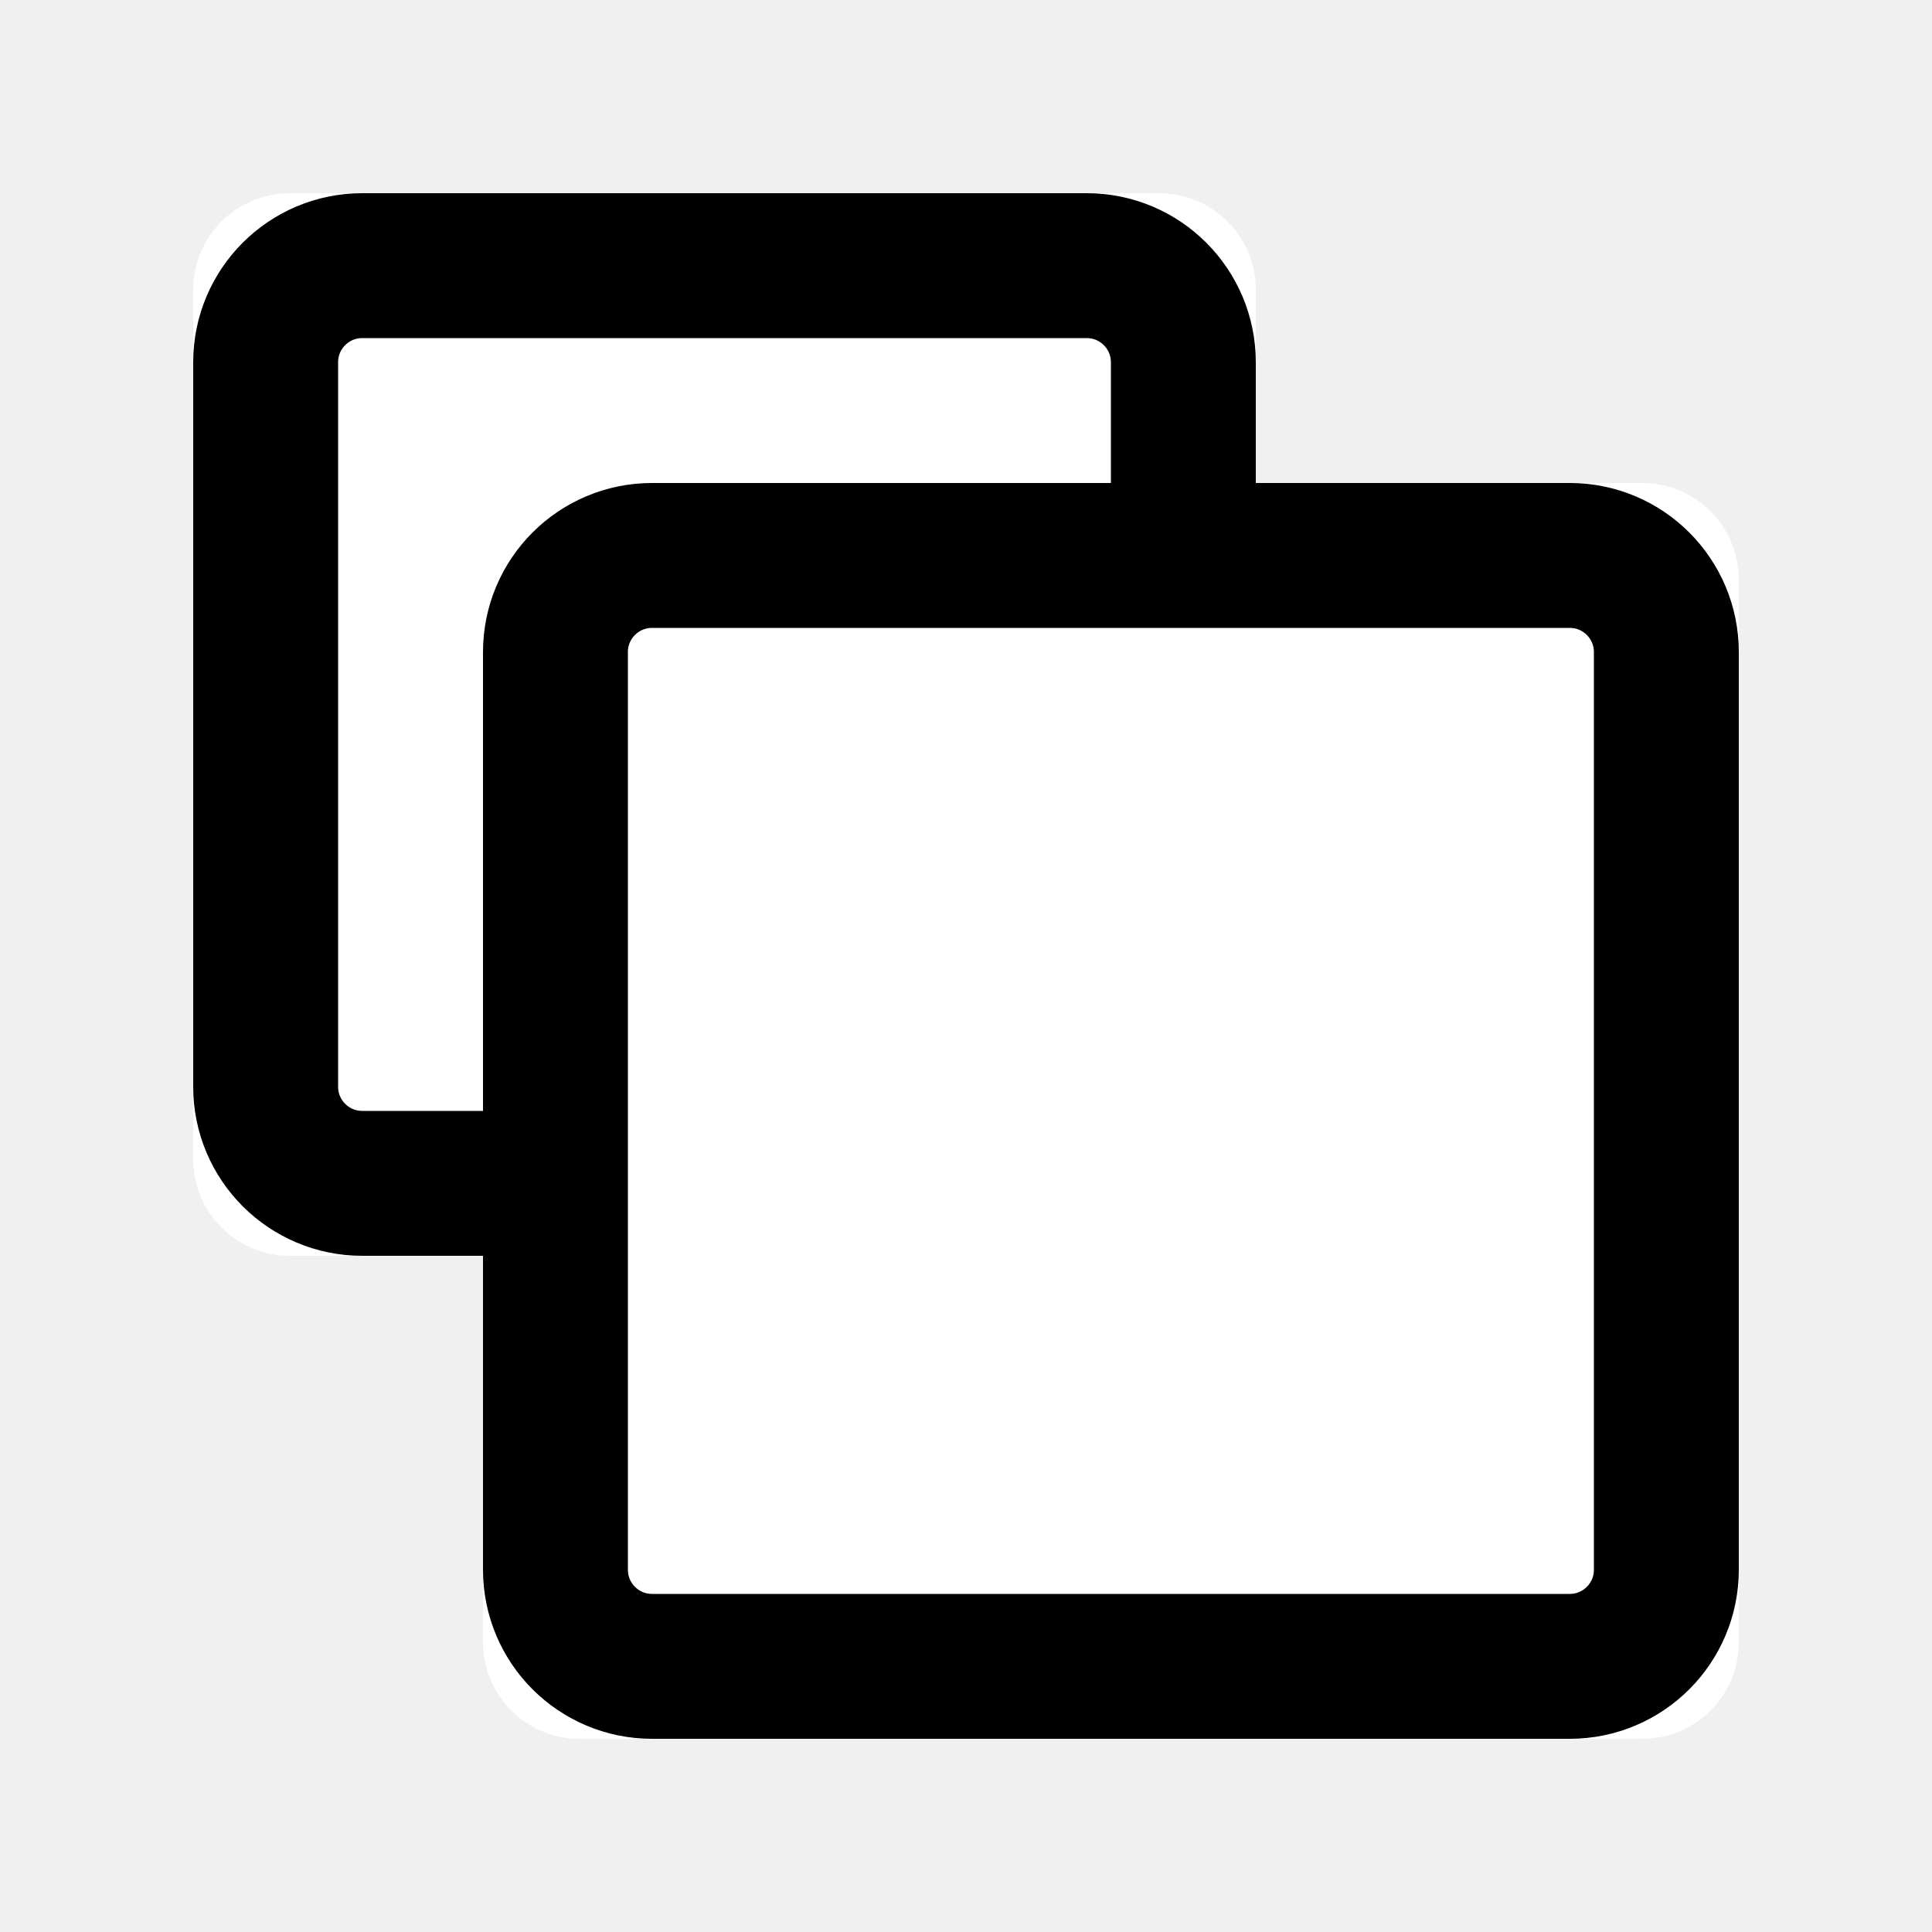
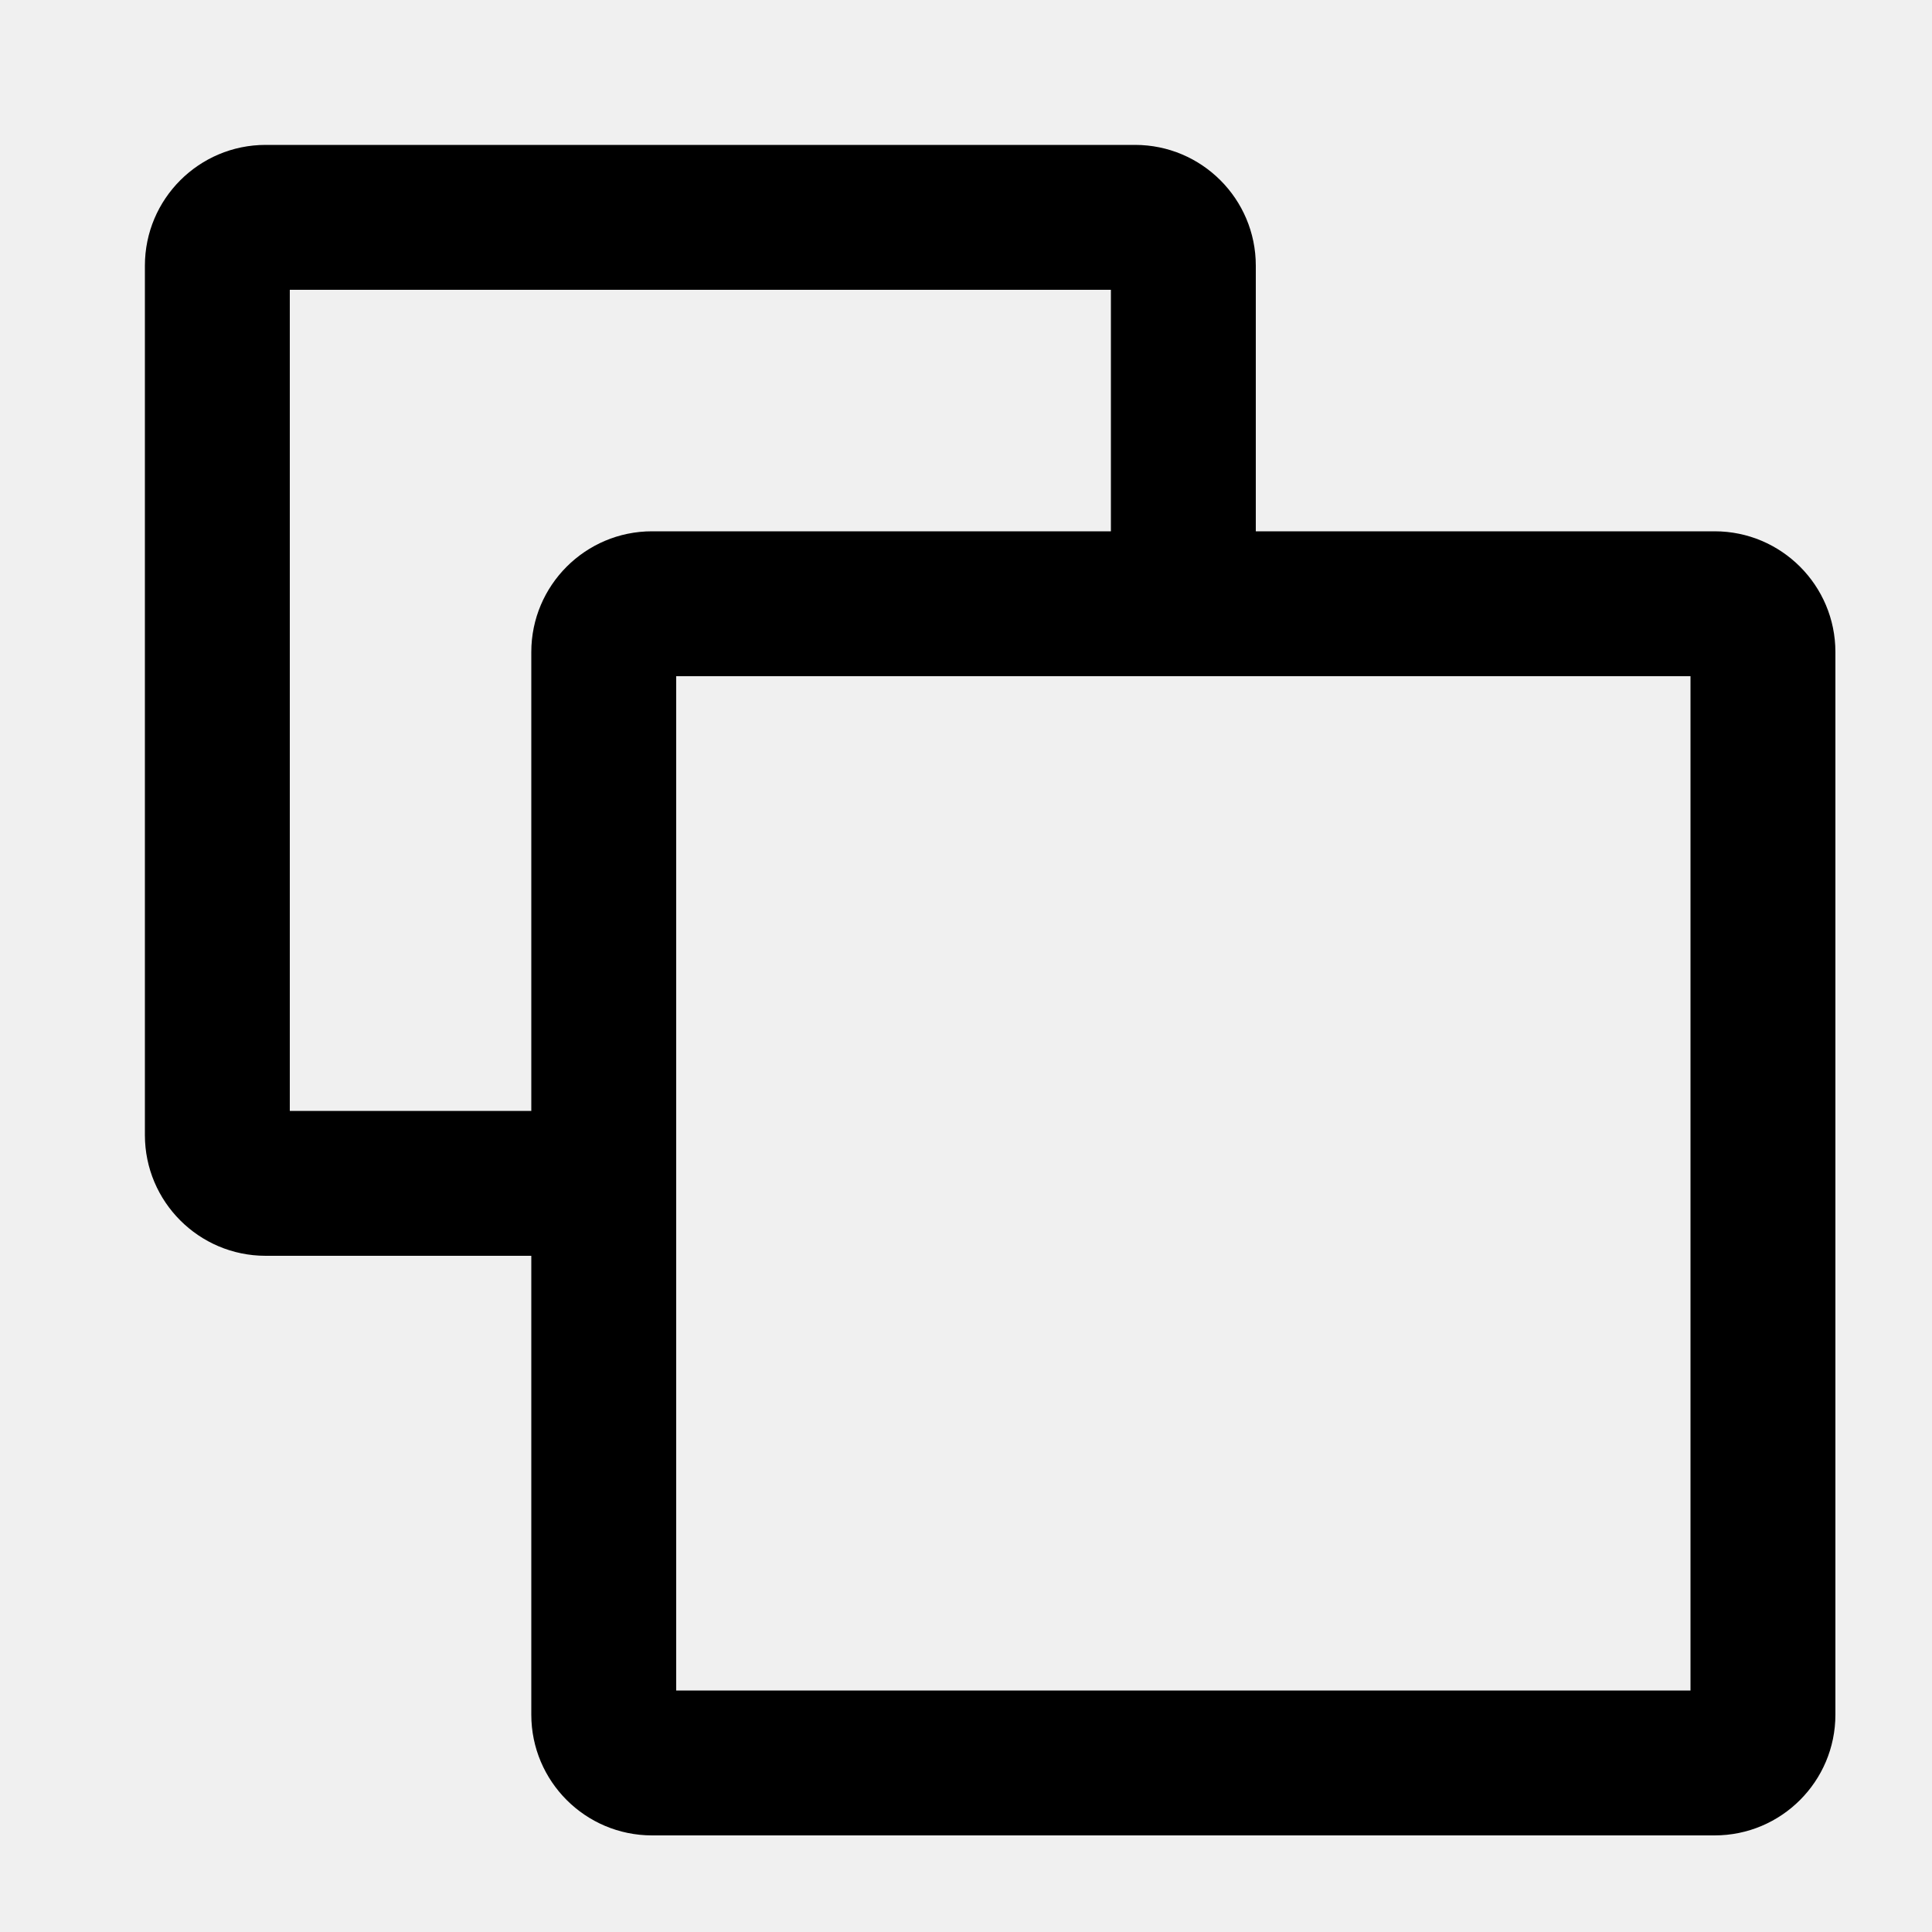
- <svg xmlns="http://www.w3.org/2000/svg" xmlns:xlink="http://www.w3.org/1999/xlink" width="20px" height="20px" viewBox="0 0 20 20" version="1.1">
-   <defs>
-     <rect id="path-1" x="2" y="2" width="11" height="11" rx="1" />
-     <rect id="path-2" x="5" y="5" width="13" height="13" rx="1" />
-   </defs>
+ <svg xmlns="http://www.w3.org/2000/svg" width="20px" height="20px" viewBox="0 0 20 20" version="1.1">
+   <defs />
  <g id="ef4_white" stroke="none" stroke-width="1" fill="none" fill-rule="evenodd">
-     <g id="Rectangle-Copy">
-       <use fill="#FFFFFF" fill-rule="evenodd" xlink:href="#path-1" />
-       <rect stroke="#000000" stroke-width="1.5" x="2.75" y="2.75" width="9.5" height="9.5" rx="1" />
-     </g>
-     <g id="Rectangle">
-       <use fill="#FFFFFF" fill-rule="evenodd" xlink:href="#path-2" />
-       <rect stroke="#000000" stroke-width="1.5" x="5.75" y="5.75" width="11.5" height="11.5" rx="1" />
-     </g>
+     <path d="M17.5,17.5 L7,17.5 L7,13 L7,7 L13,7 L17.5,7 L17.5,17.5 Z M3,11.5 L3,3 L11.5,3 L11.5,5.5 L6.75,5.5 C6.06,5.5 5.5,6.06 5.5,6.75 L5.5,11.5 L3,11.5 Z M17.75,5.5 L13,5.5 L13,2.75 C13,2.06 12.44,1.5 11.75,1.5 L2.75,1.5 C2.06,1.5 1.5,2.06 1.5,2.75 L1.5,11.75 C1.5,12.44 2.06,13 2.75,13 L5.5,13 L5.5,17.75 C5.5,18.44 6.06,19 6.75,19 L17.75,19 C18.44,19 19,18.44 19,17.75 L19,6.75 C19,6.06 18.44,5.5 17.75,5.5 Z" id="Fill-1" fill="#000000" />
  </g>
</svg>
